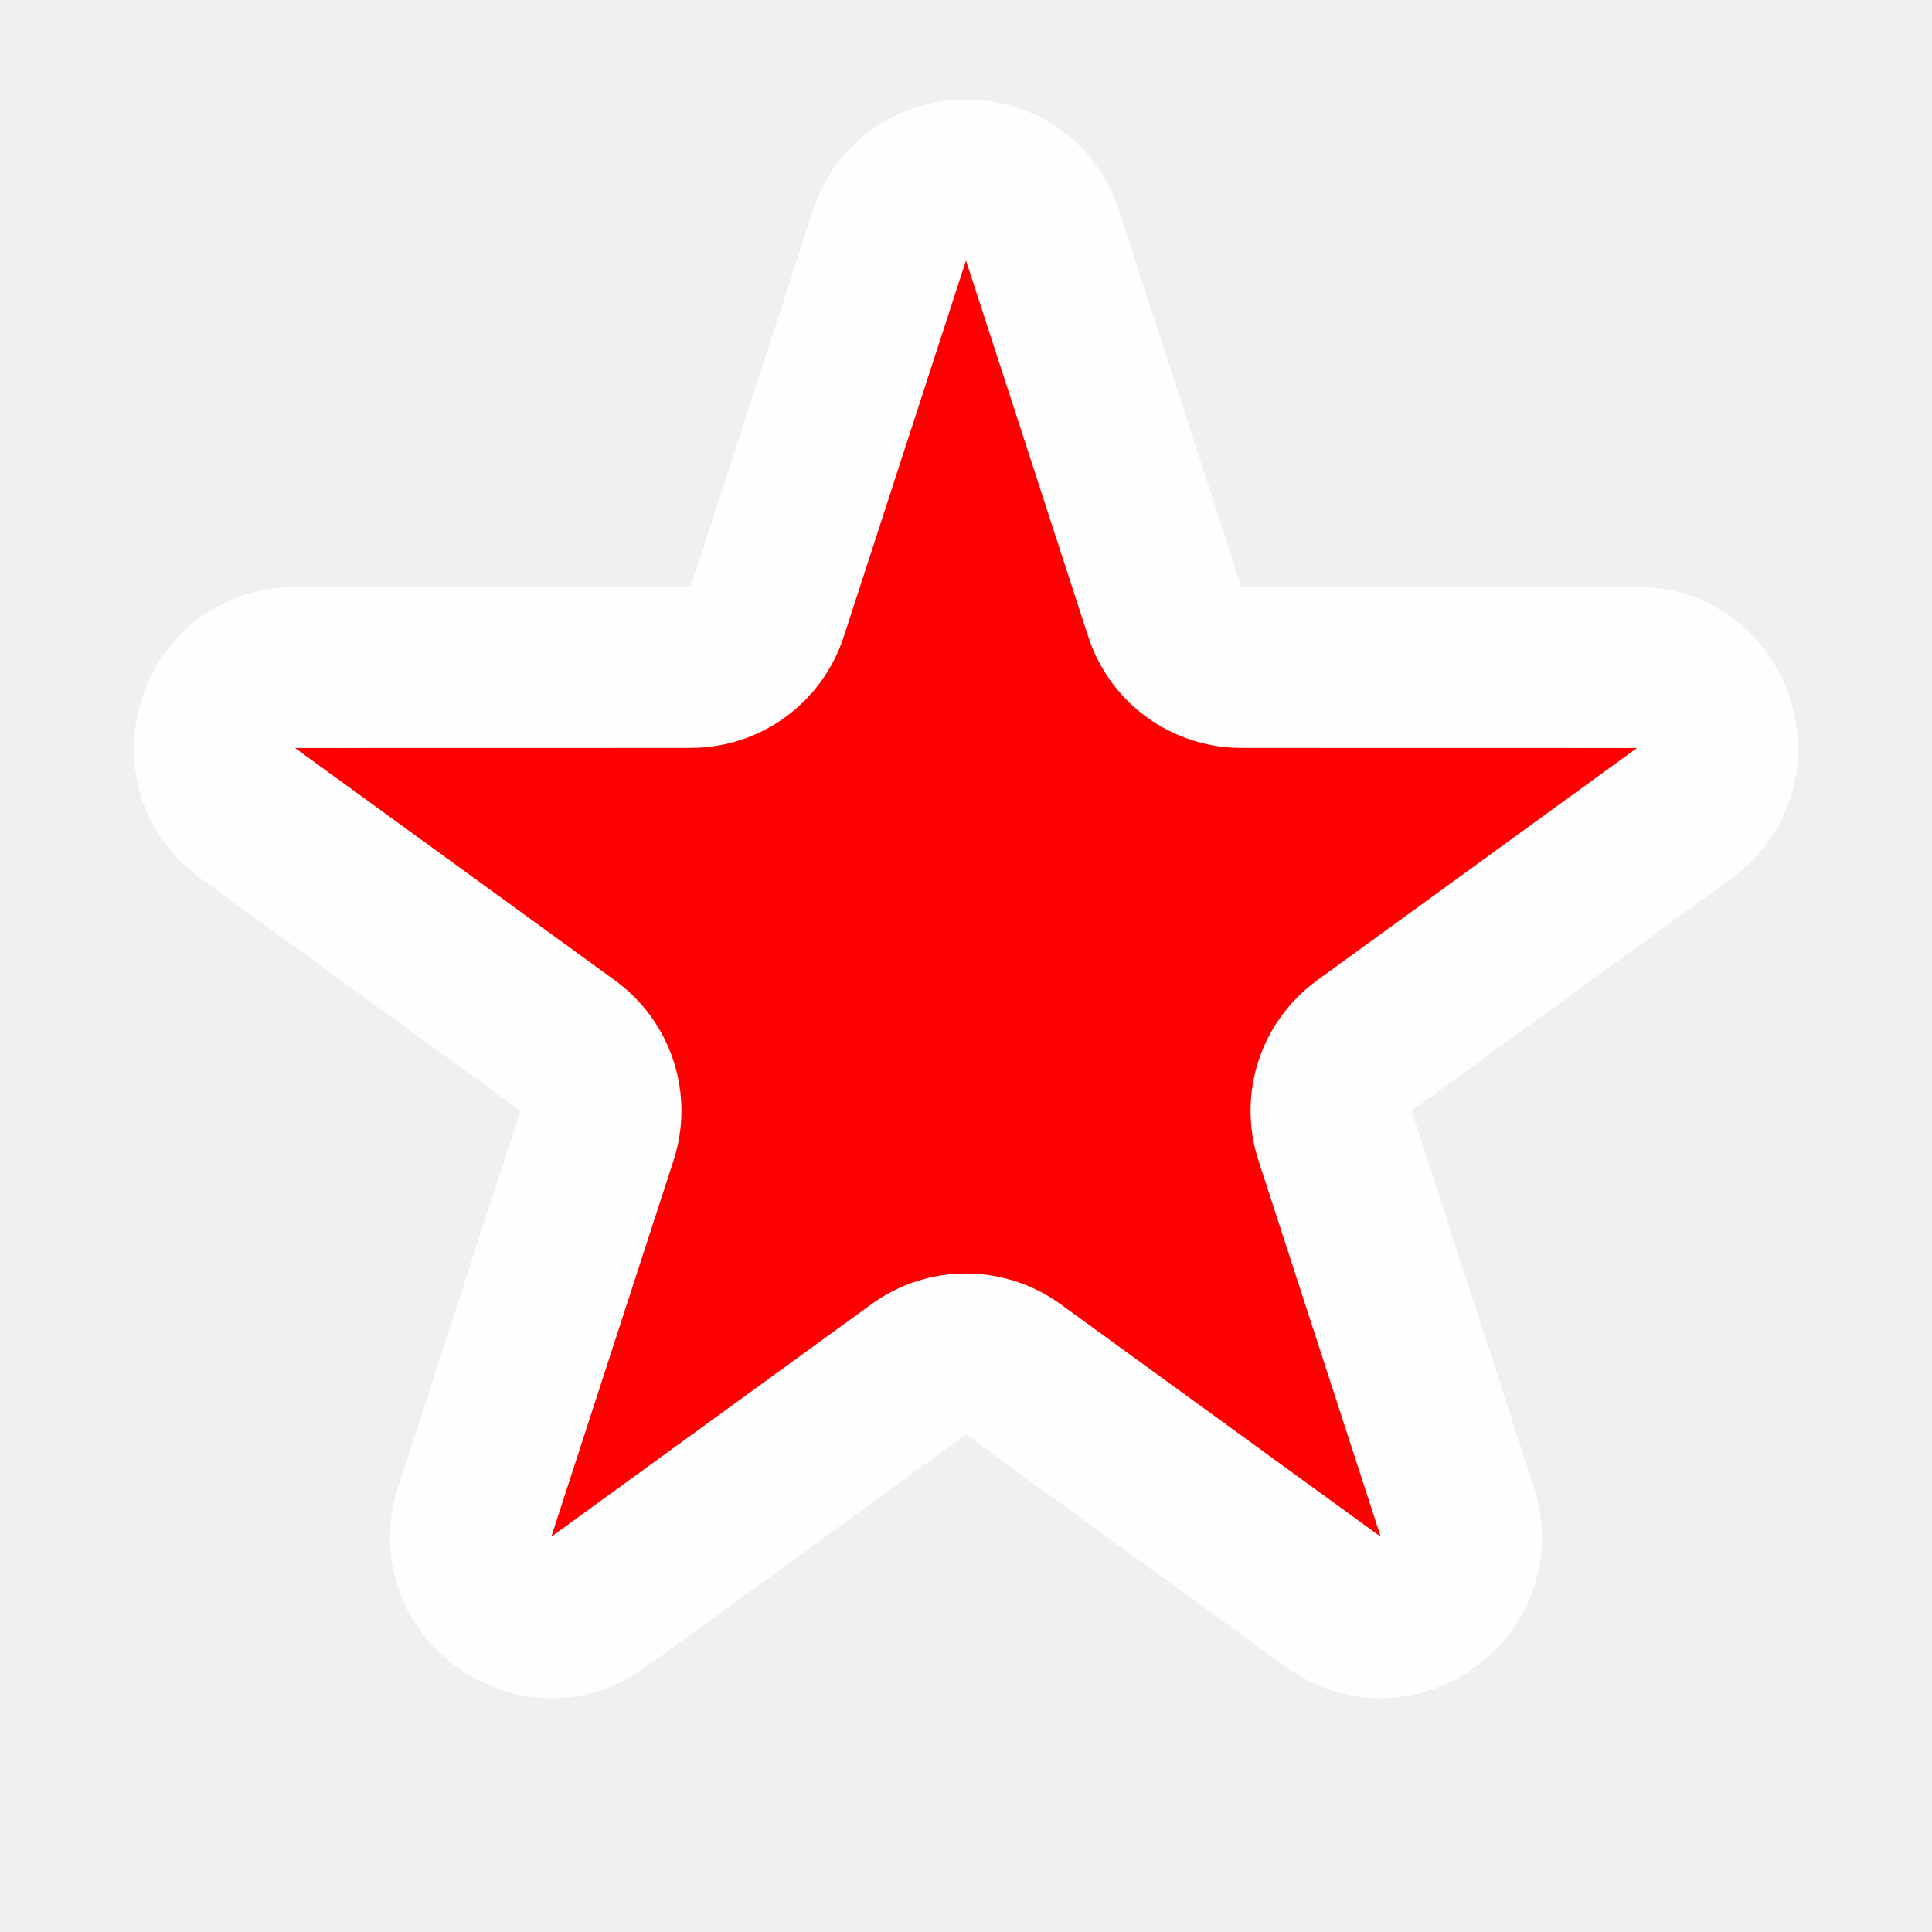
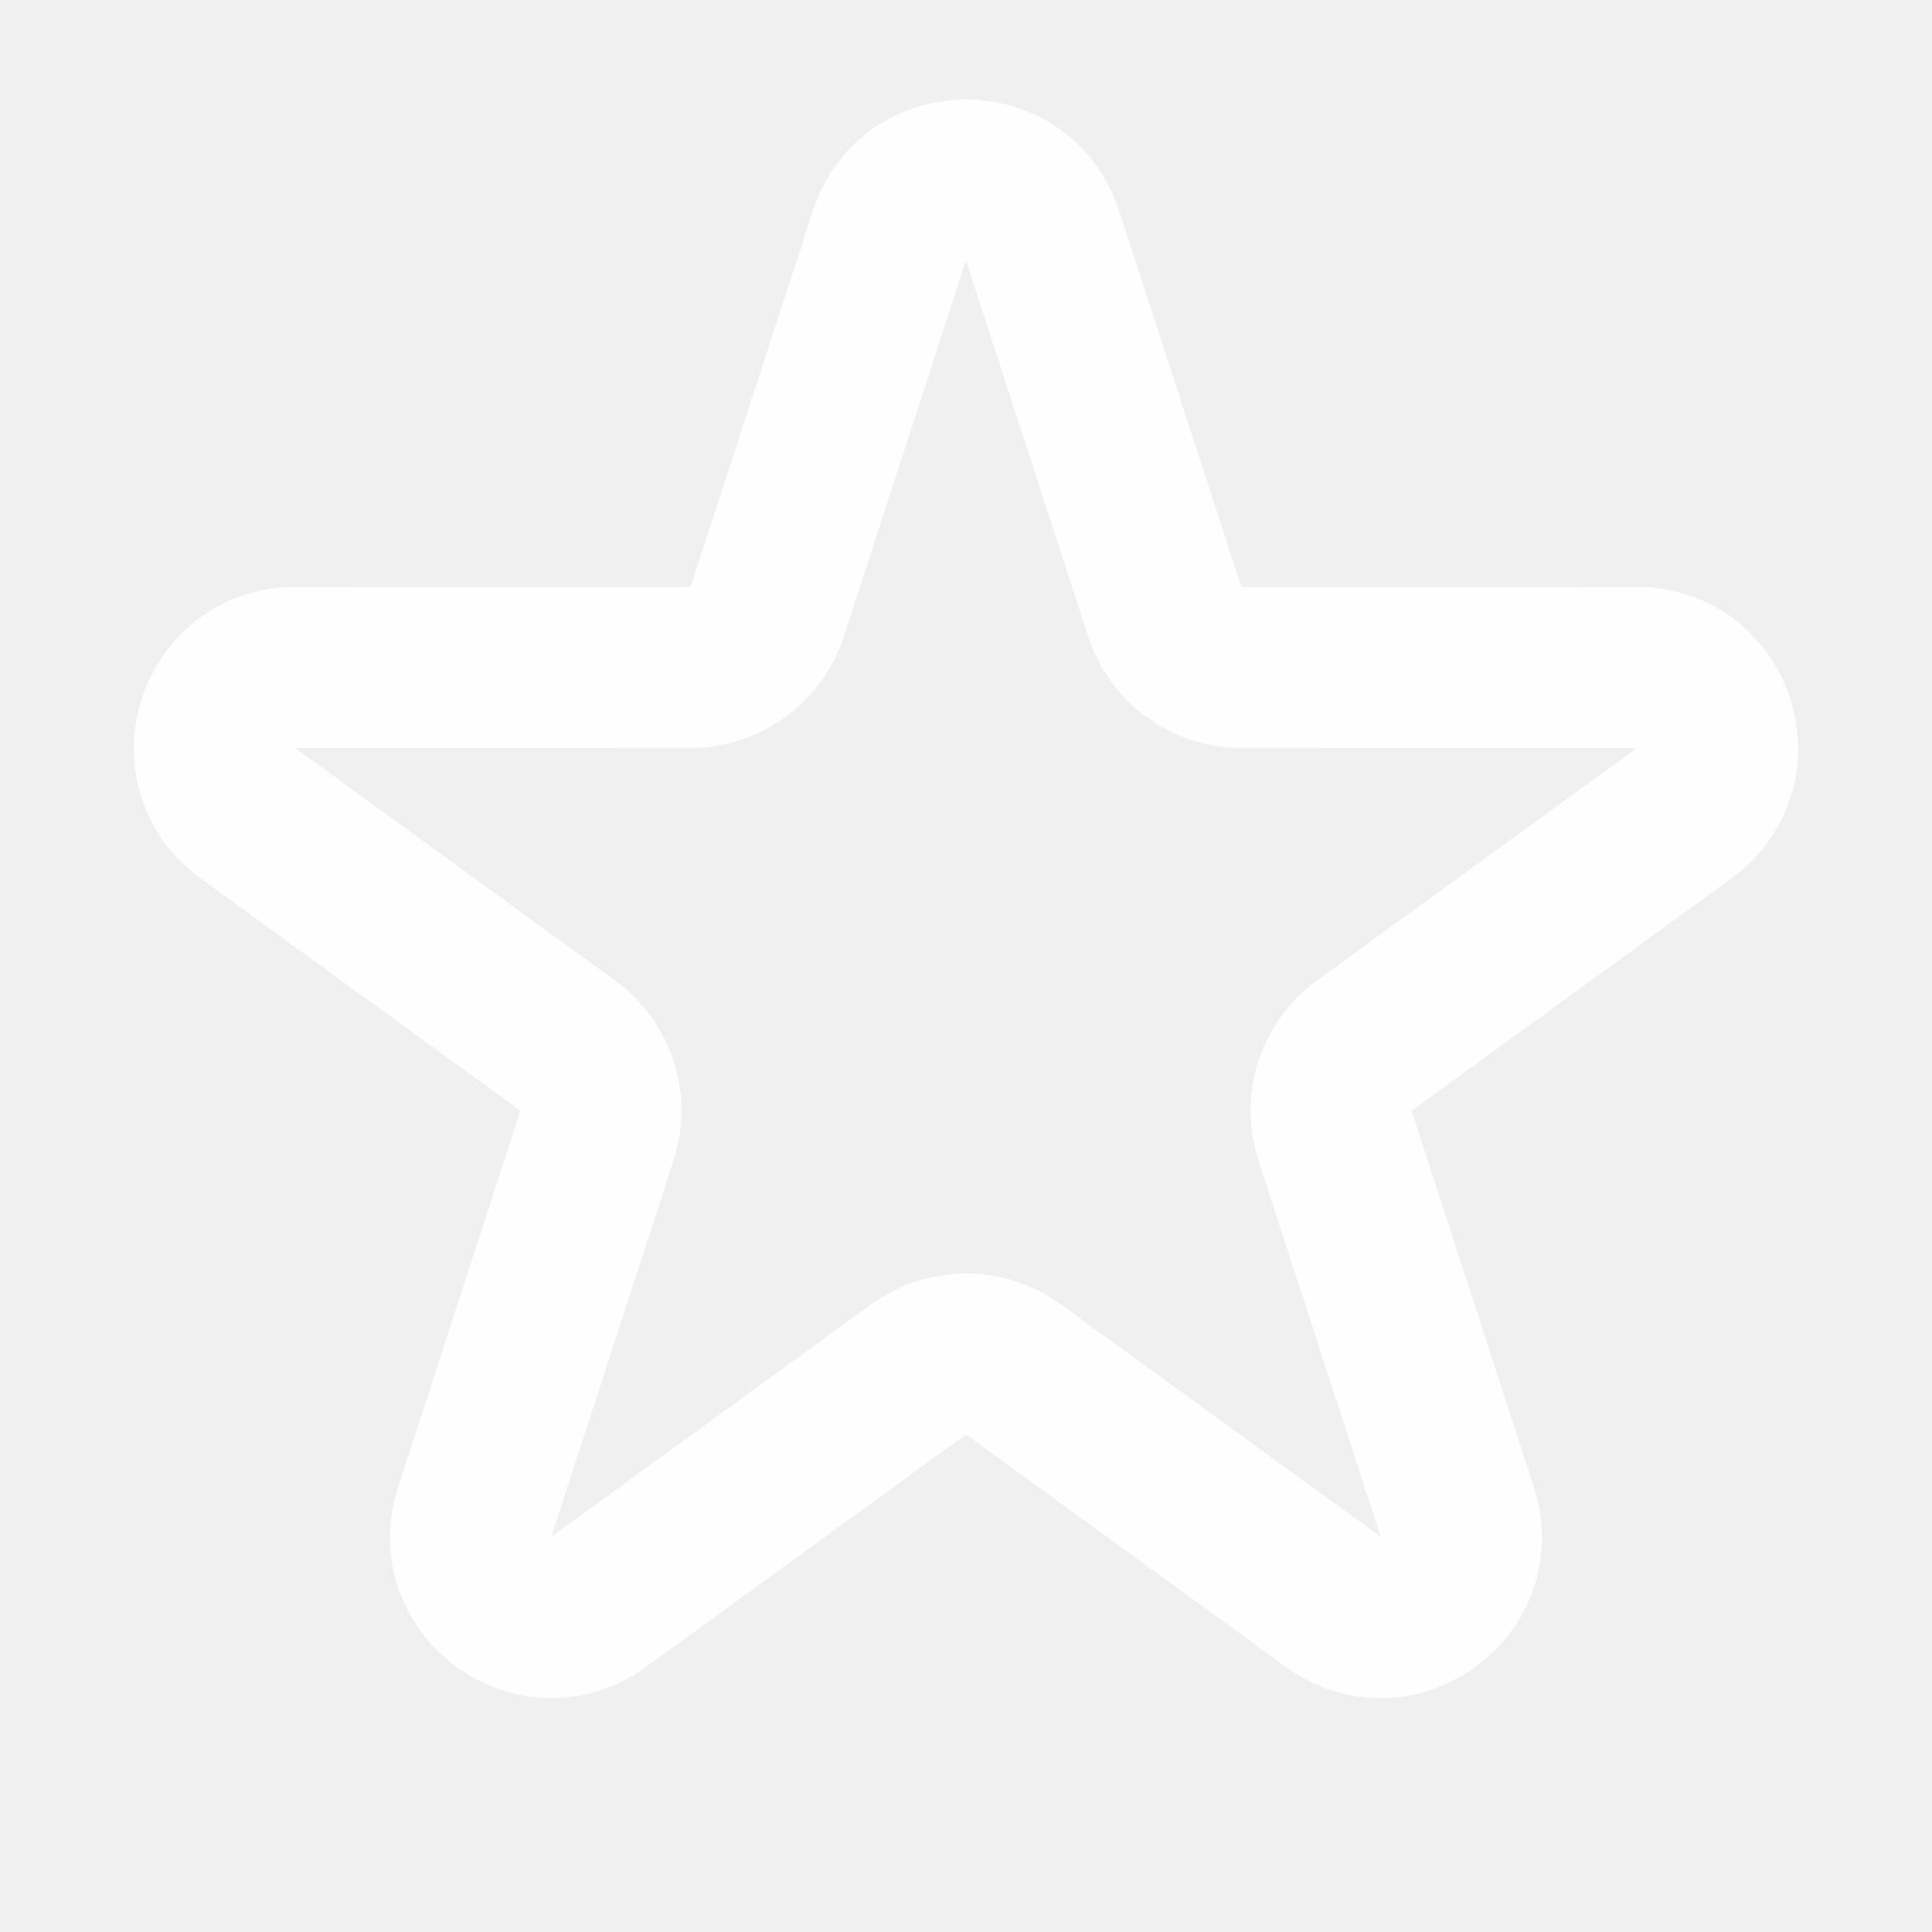
<svg xmlns="http://www.w3.org/2000/svg" width="24" height="24" viewBox="0 0 24 24" fill="none">
  <g clip-path="url(#clip0_383_6530)">
-     <path d="M11.049 2.927C11.348 2.005 12.652 2.005 12.951 2.927L14.47 7.601C14.604 8.013 14.988 8.291 15.421 8.291L20.335 8.292C21.304 8.292 21.707 9.531 20.923 10.101L16.947 12.989C16.597 13.244 16.45 13.695 16.584 14.107L18.103 18.782C18.402 19.703 17.348 20.469 16.564 19.899L12.588 17.011C12.237 16.756 11.763 16.756 11.412 17.011L7.436 19.899C6.653 20.469 5.598 19.703 5.897 18.782L7.416 14.107C7.55 13.695 7.403 13.244 7.053 12.989L3.077 10.101C2.293 9.531 2.696 8.292 3.665 8.292L8.579 8.291C9.012 8.291 9.396 8.013 9.53 7.601L11.049 2.927Z" fill="red" stroke="#FEFEFE" stroke-width="2" />
+     <path d="M11.049 2.927C11.348 2.005 12.652 2.005 12.951 2.927L14.47 7.601C14.604 8.013 14.988 8.291 15.421 8.291L20.335 8.292C21.304 8.292 21.707 9.531 20.923 10.101L16.947 12.989C16.597 13.244 16.45 13.695 16.584 14.107L18.103 18.782C18.402 19.703 17.348 20.469 16.564 19.899L12.588 17.011C12.237 16.756 11.763 16.756 11.412 17.011L7.436 19.899C6.653 20.469 5.598 19.703 5.897 18.782L7.416 14.107C7.55 13.695 7.403 13.244 7.053 12.989L3.077 10.101C2.293 9.531 2.696 8.292 3.665 8.292L8.579 8.291C9.012 8.291 9.396 8.013 9.53 7.601L11.049 2.927Z" stroke="#FEFEFE" stroke-width="2" />
  </g>
  <defs>
    <clipPath id="clip0_383_6530">
      <rect width="24" height="24" fill="white" />
    </clipPath>
  </defs>
</svg>
